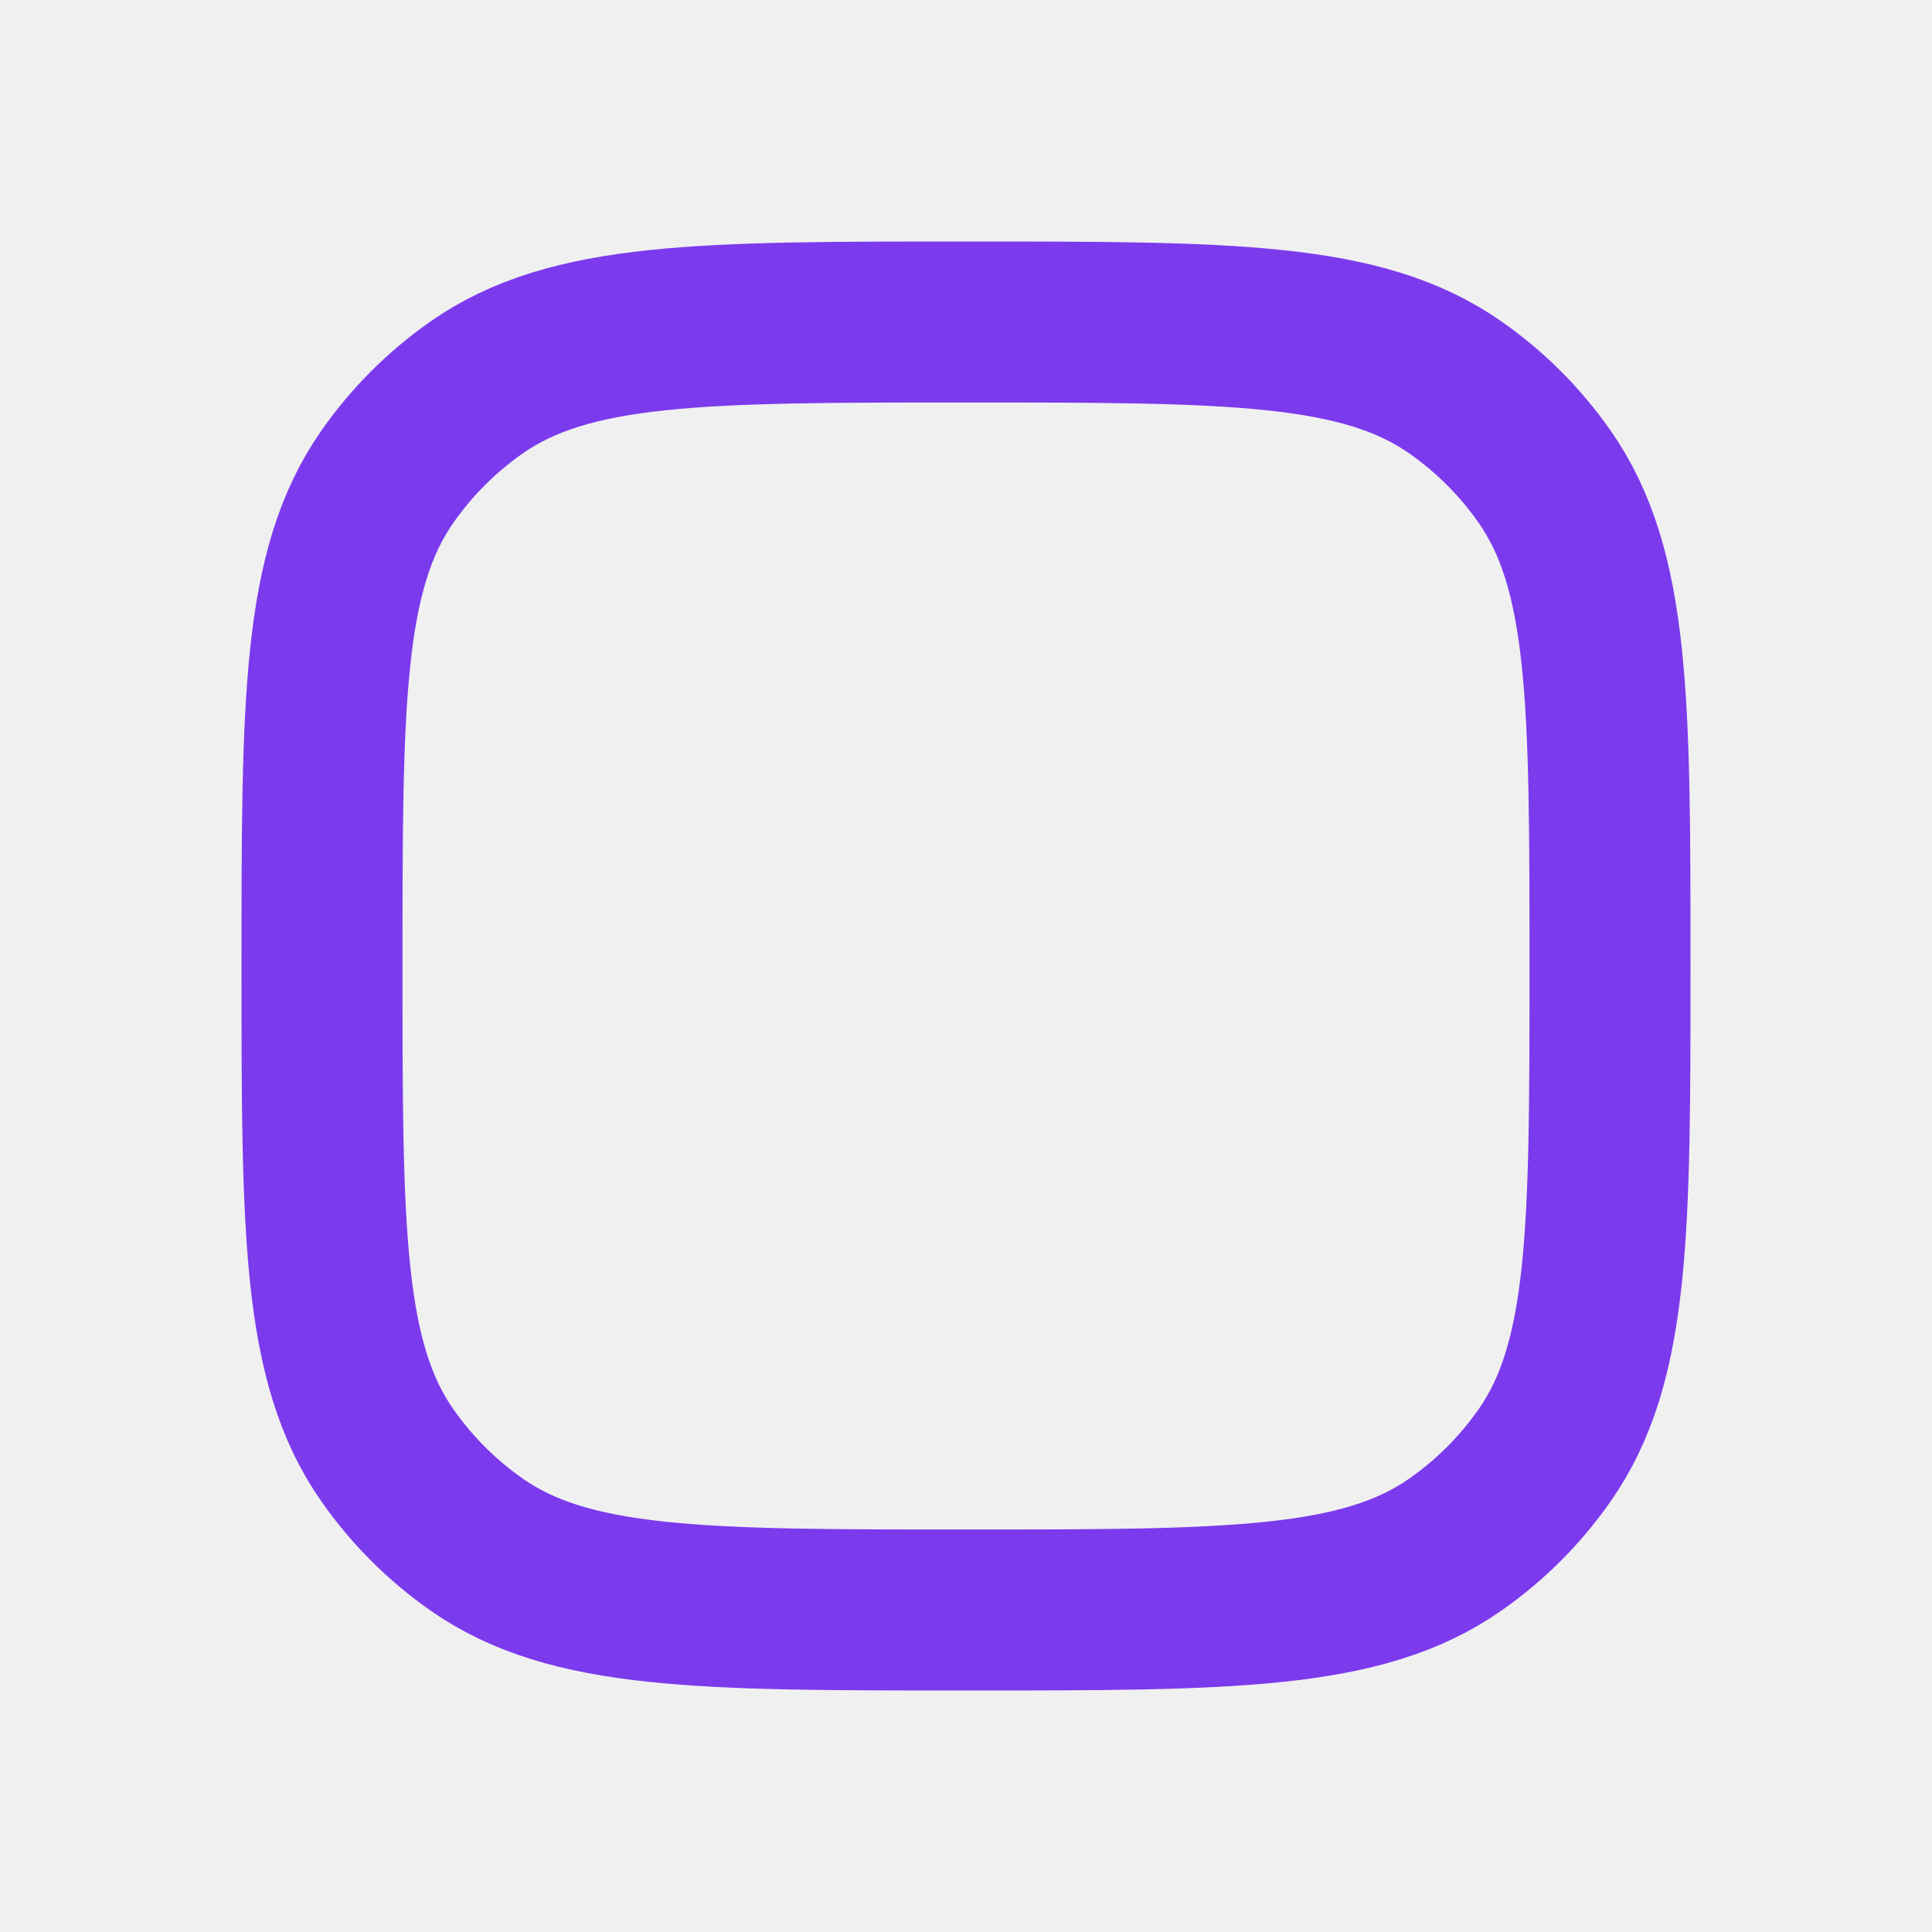
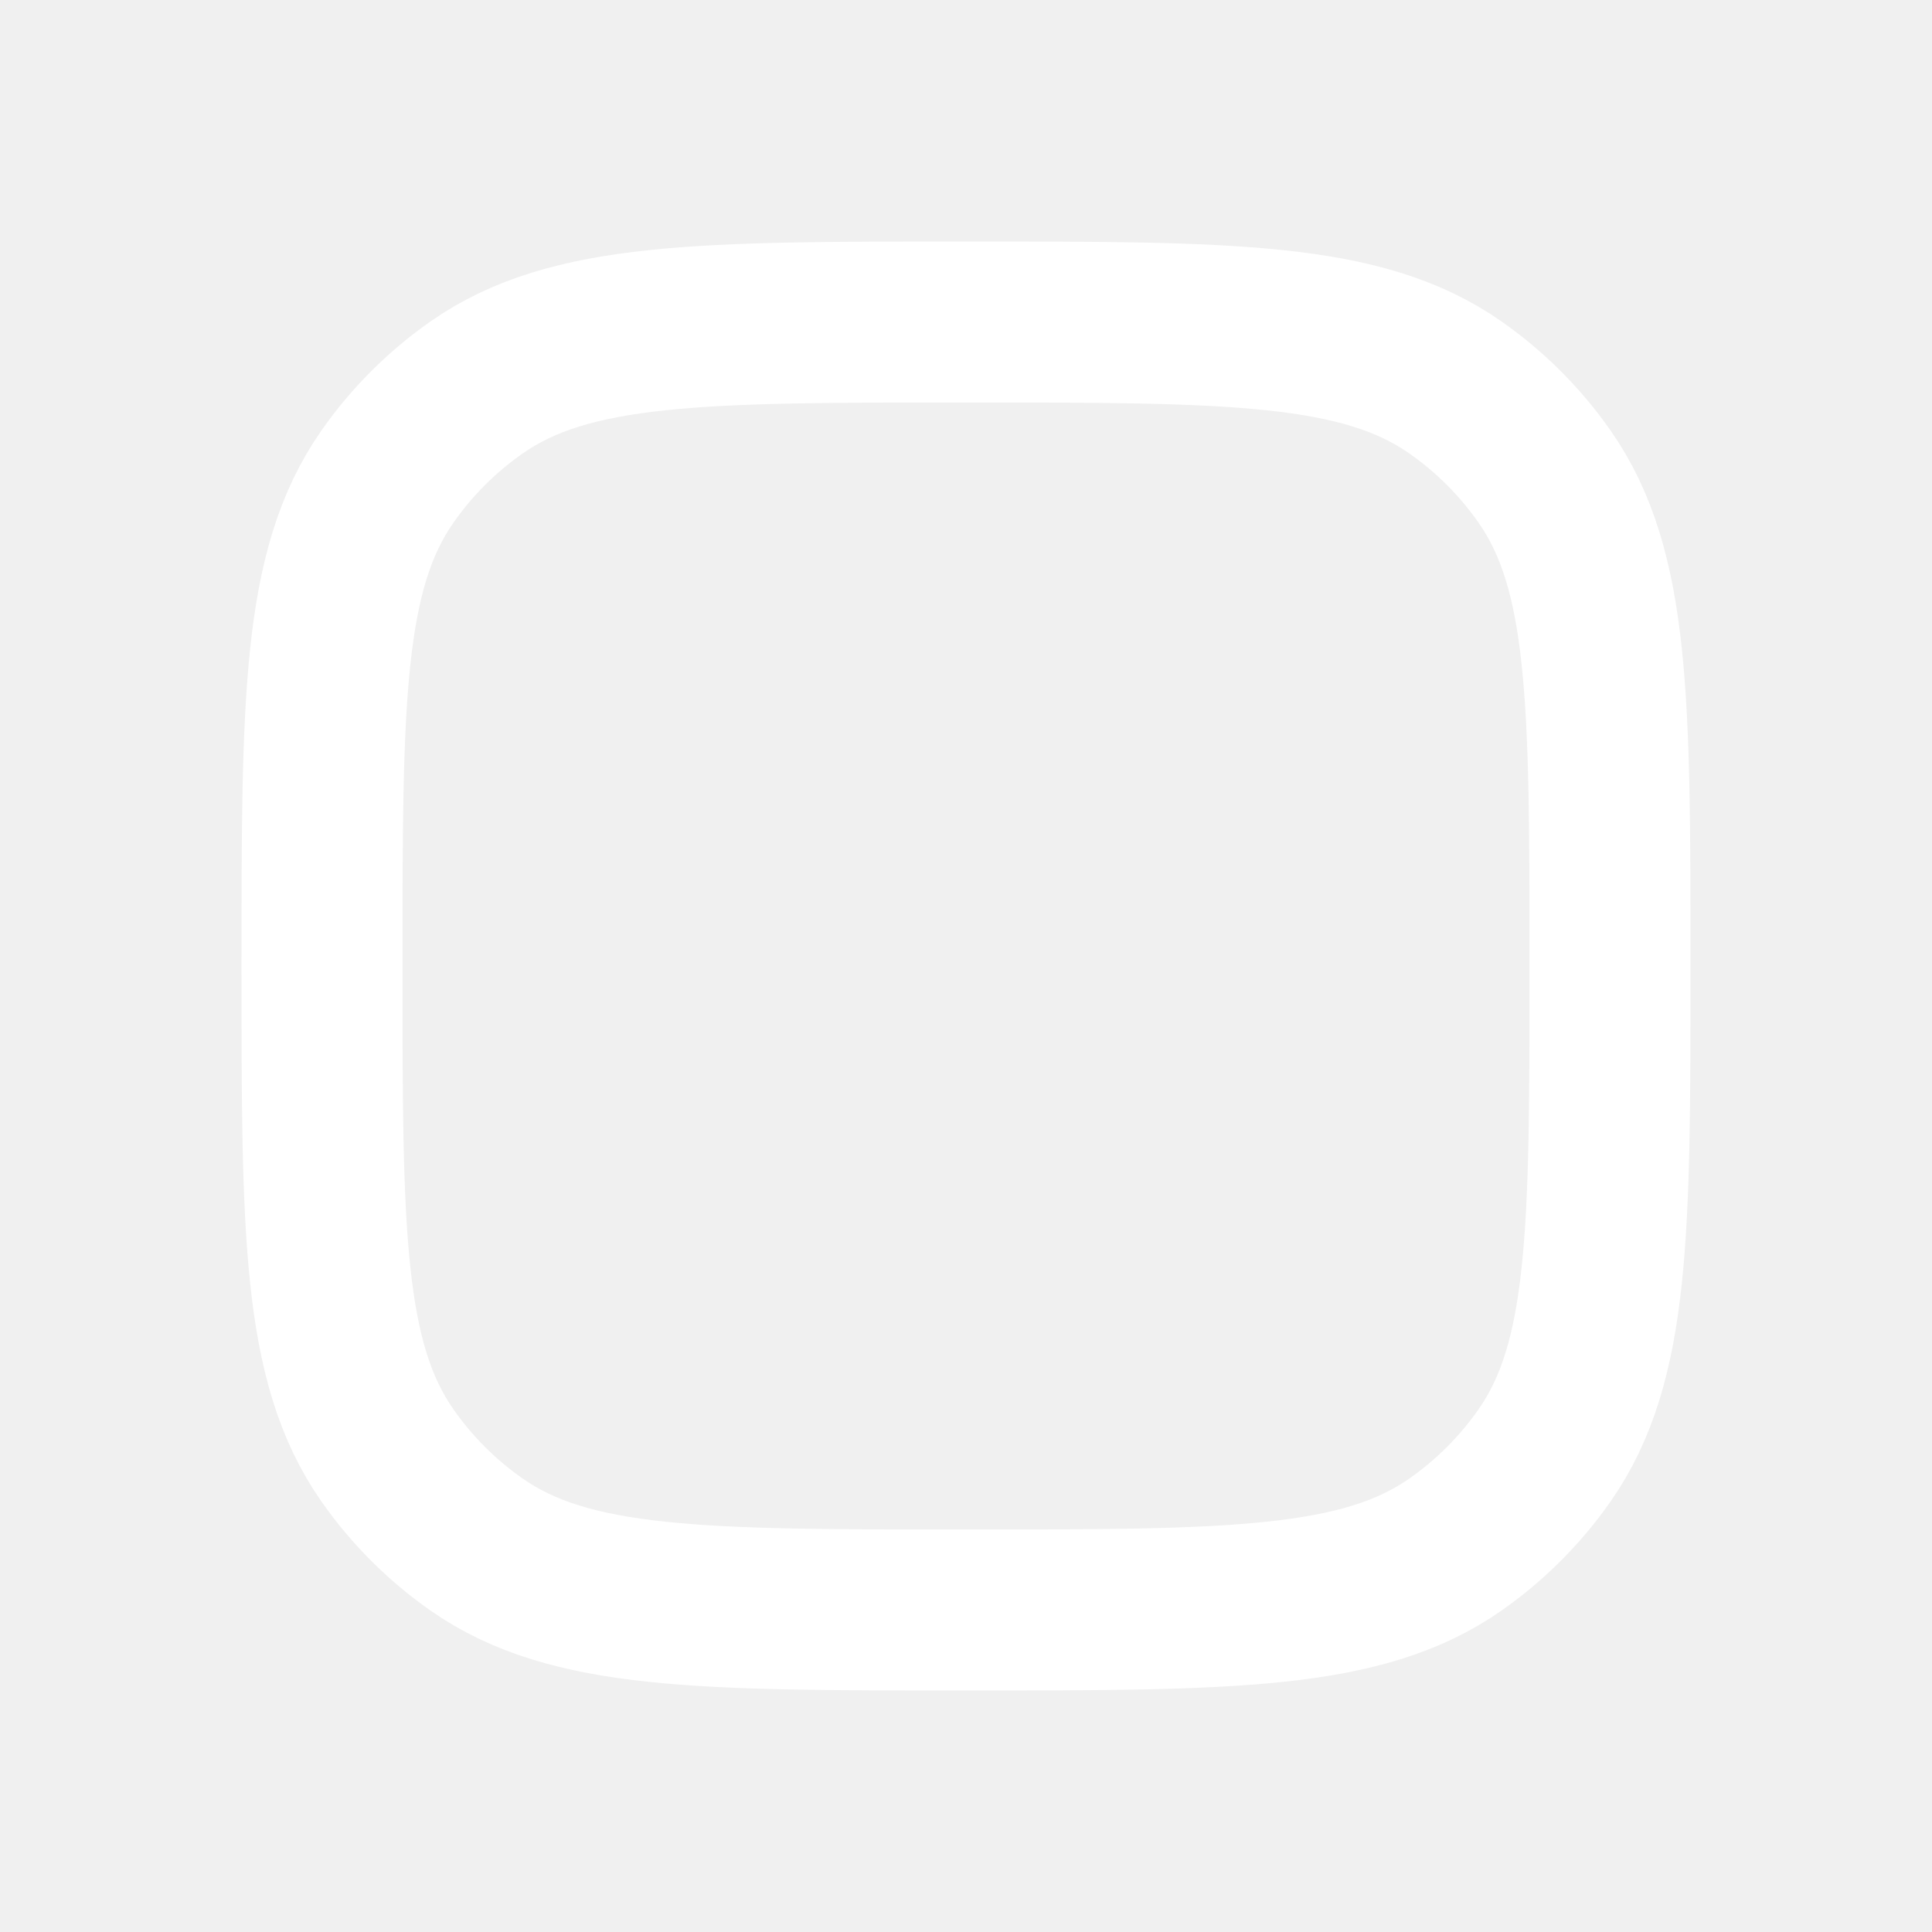
- <svg xmlns="http://www.w3.org/2000/svg" viewBox="0 0 24 24" width="24" height="24" color="#7c3aed" fill="none" stroke="#7c3aed" stroke-width="2">
+ <svg xmlns="http://www.w3.org/2000/svg" viewBox="0 0 24 24" width="24" height="24" color="#ffffff" fill="none" stroke="#ffffff" stroke-width="2">
  <path d="M4 12C4 8.721 4 7.081 4.814 5.919C5.115 5.489 5.489 5.115 5.919 4.814C7.081 4 8.721 4 12 4C15.279 4 16.919 4 18.081 4.814C18.511 5.115 18.885 5.489 19.186 5.919C20 7.081 20 8.721 20 12C20 15.279 20 16.919 19.186 18.081C18.885 18.511 18.511 18.885 18.081 19.186C16.919 20 15.279 20 12 20C8.721 20 7.081 20 5.919 19.186C5.489 18.885 5.115 18.511 4.814 18.081C4 16.919 4 15.279 4 12Z" />
</svg>
